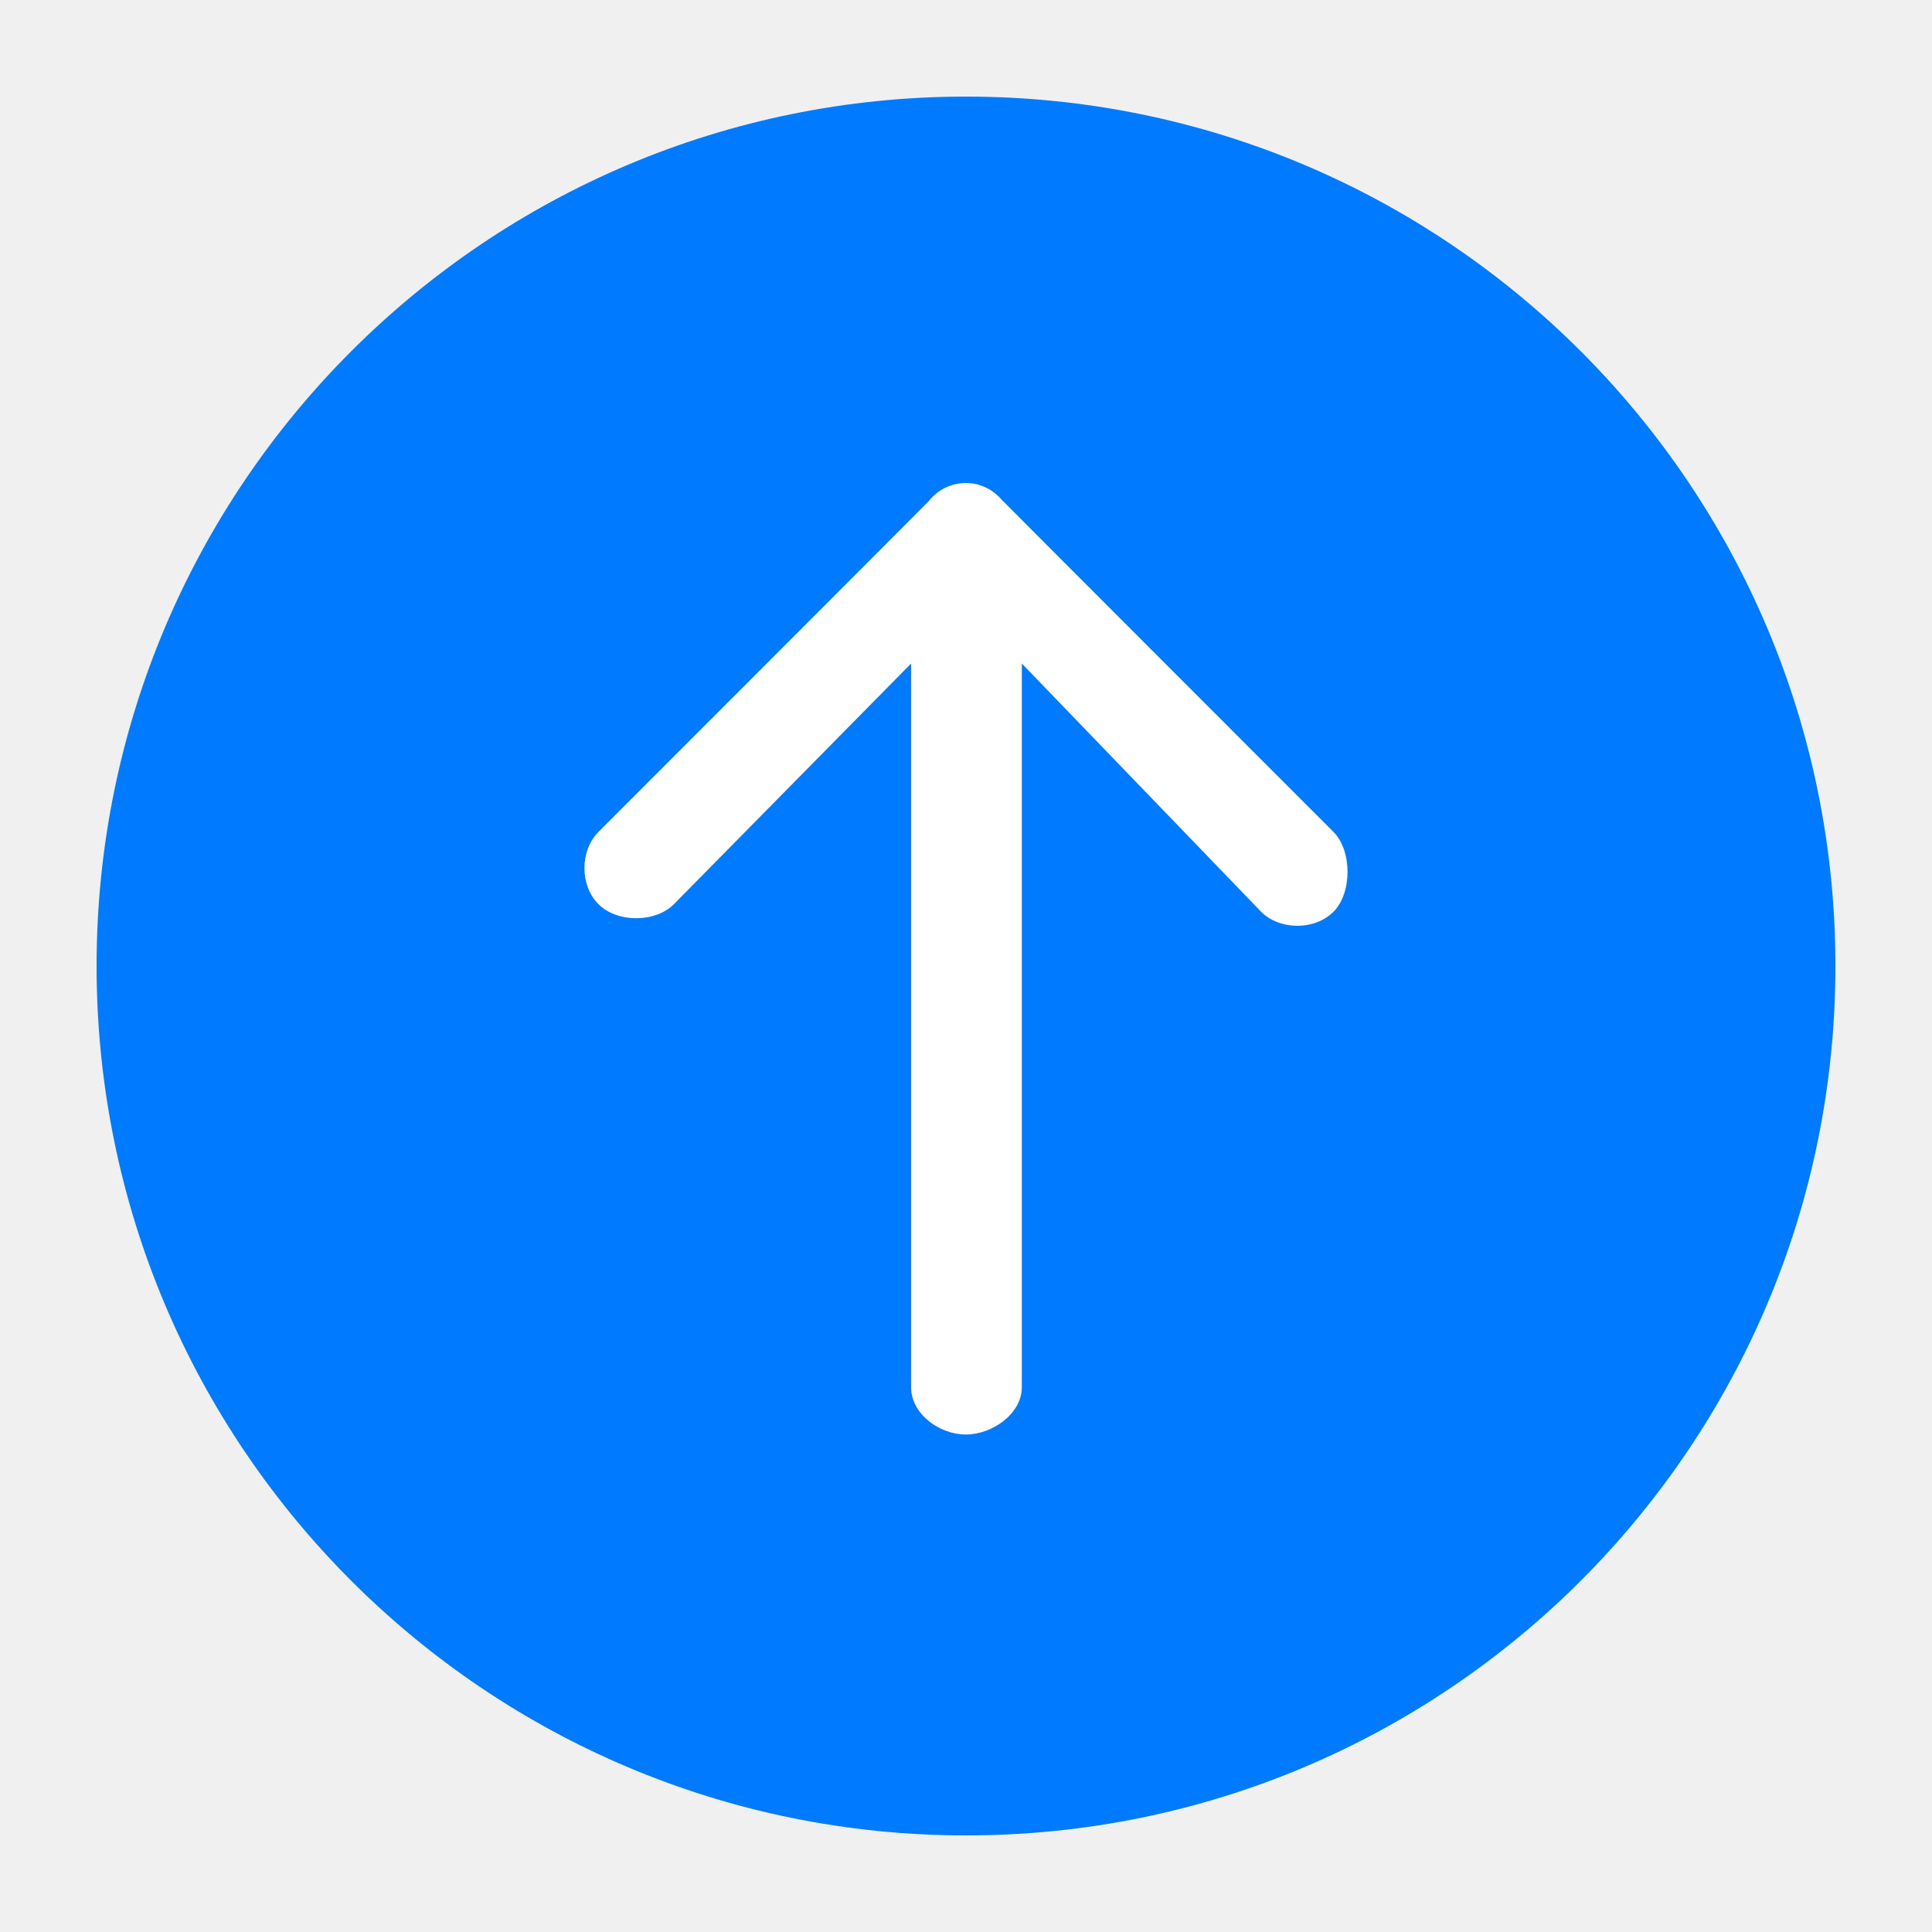
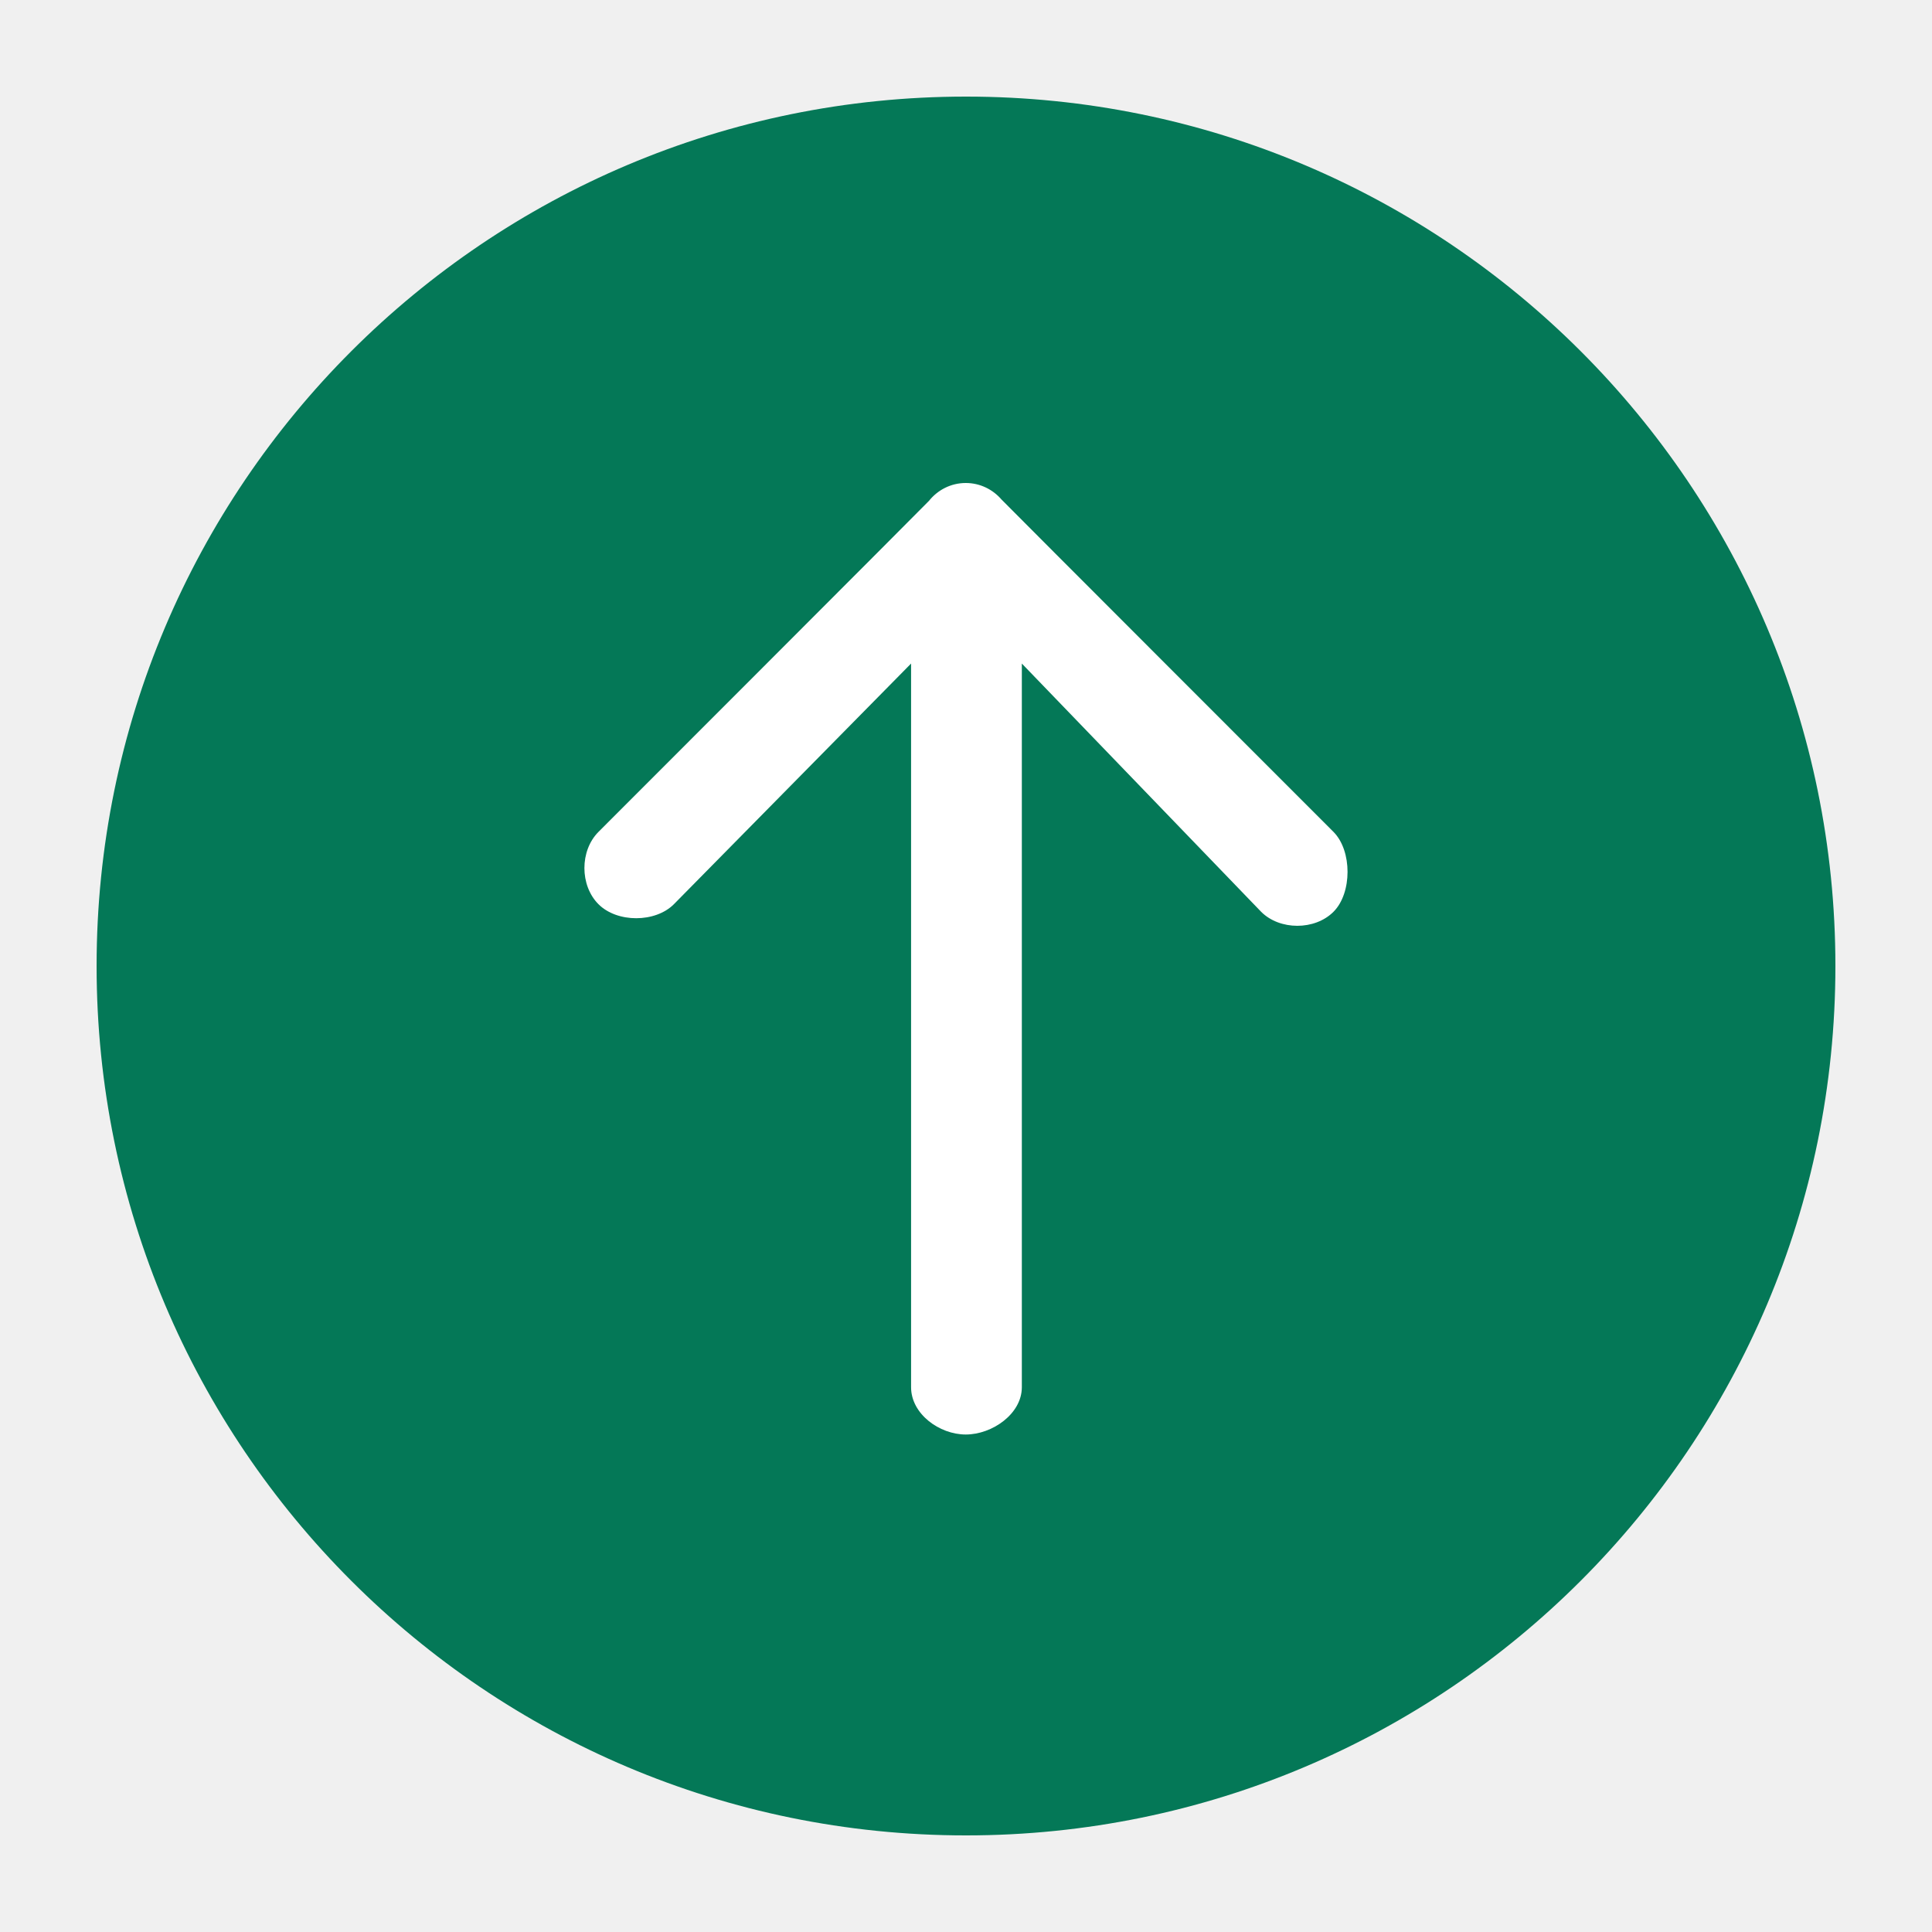
<svg xmlns="http://www.w3.org/2000/svg" width="40" height="40" viewBox="0 0 40 40" fill="none">
-   <circle cx="20" cy="20" r="18" fill="#007AFF" />
+   <circle cx="20" cy="20" r="18" fill="#047857" />
  <path fill-rule="evenodd" clip-rule="evenodd" d="M20.735 10.342C20.555 10.133 20.291 10 19.995 10C19.686 10 19.413 10.145 19.233 10.37C19.194 10.418 12.389 17.225 12.389 17.225C12.003 17.614 12.003 18.33 12.389 18.719C12.775 19.108 13.568 19.108 13.954 18.719L18.863 13.738V28.721C18.863 29.274 19.449 29.7 19.995 29.7C20.541 29.7 21.156 29.274 21.156 28.721V13.738L26.109 18.876C26.495 19.265 27.224 19.265 27.61 18.876C27.996 18.488 27.996 17.614 27.61 17.225C27.61 17.225 20.772 10.385 20.735 10.342Z" fill="white" />
</svg>
